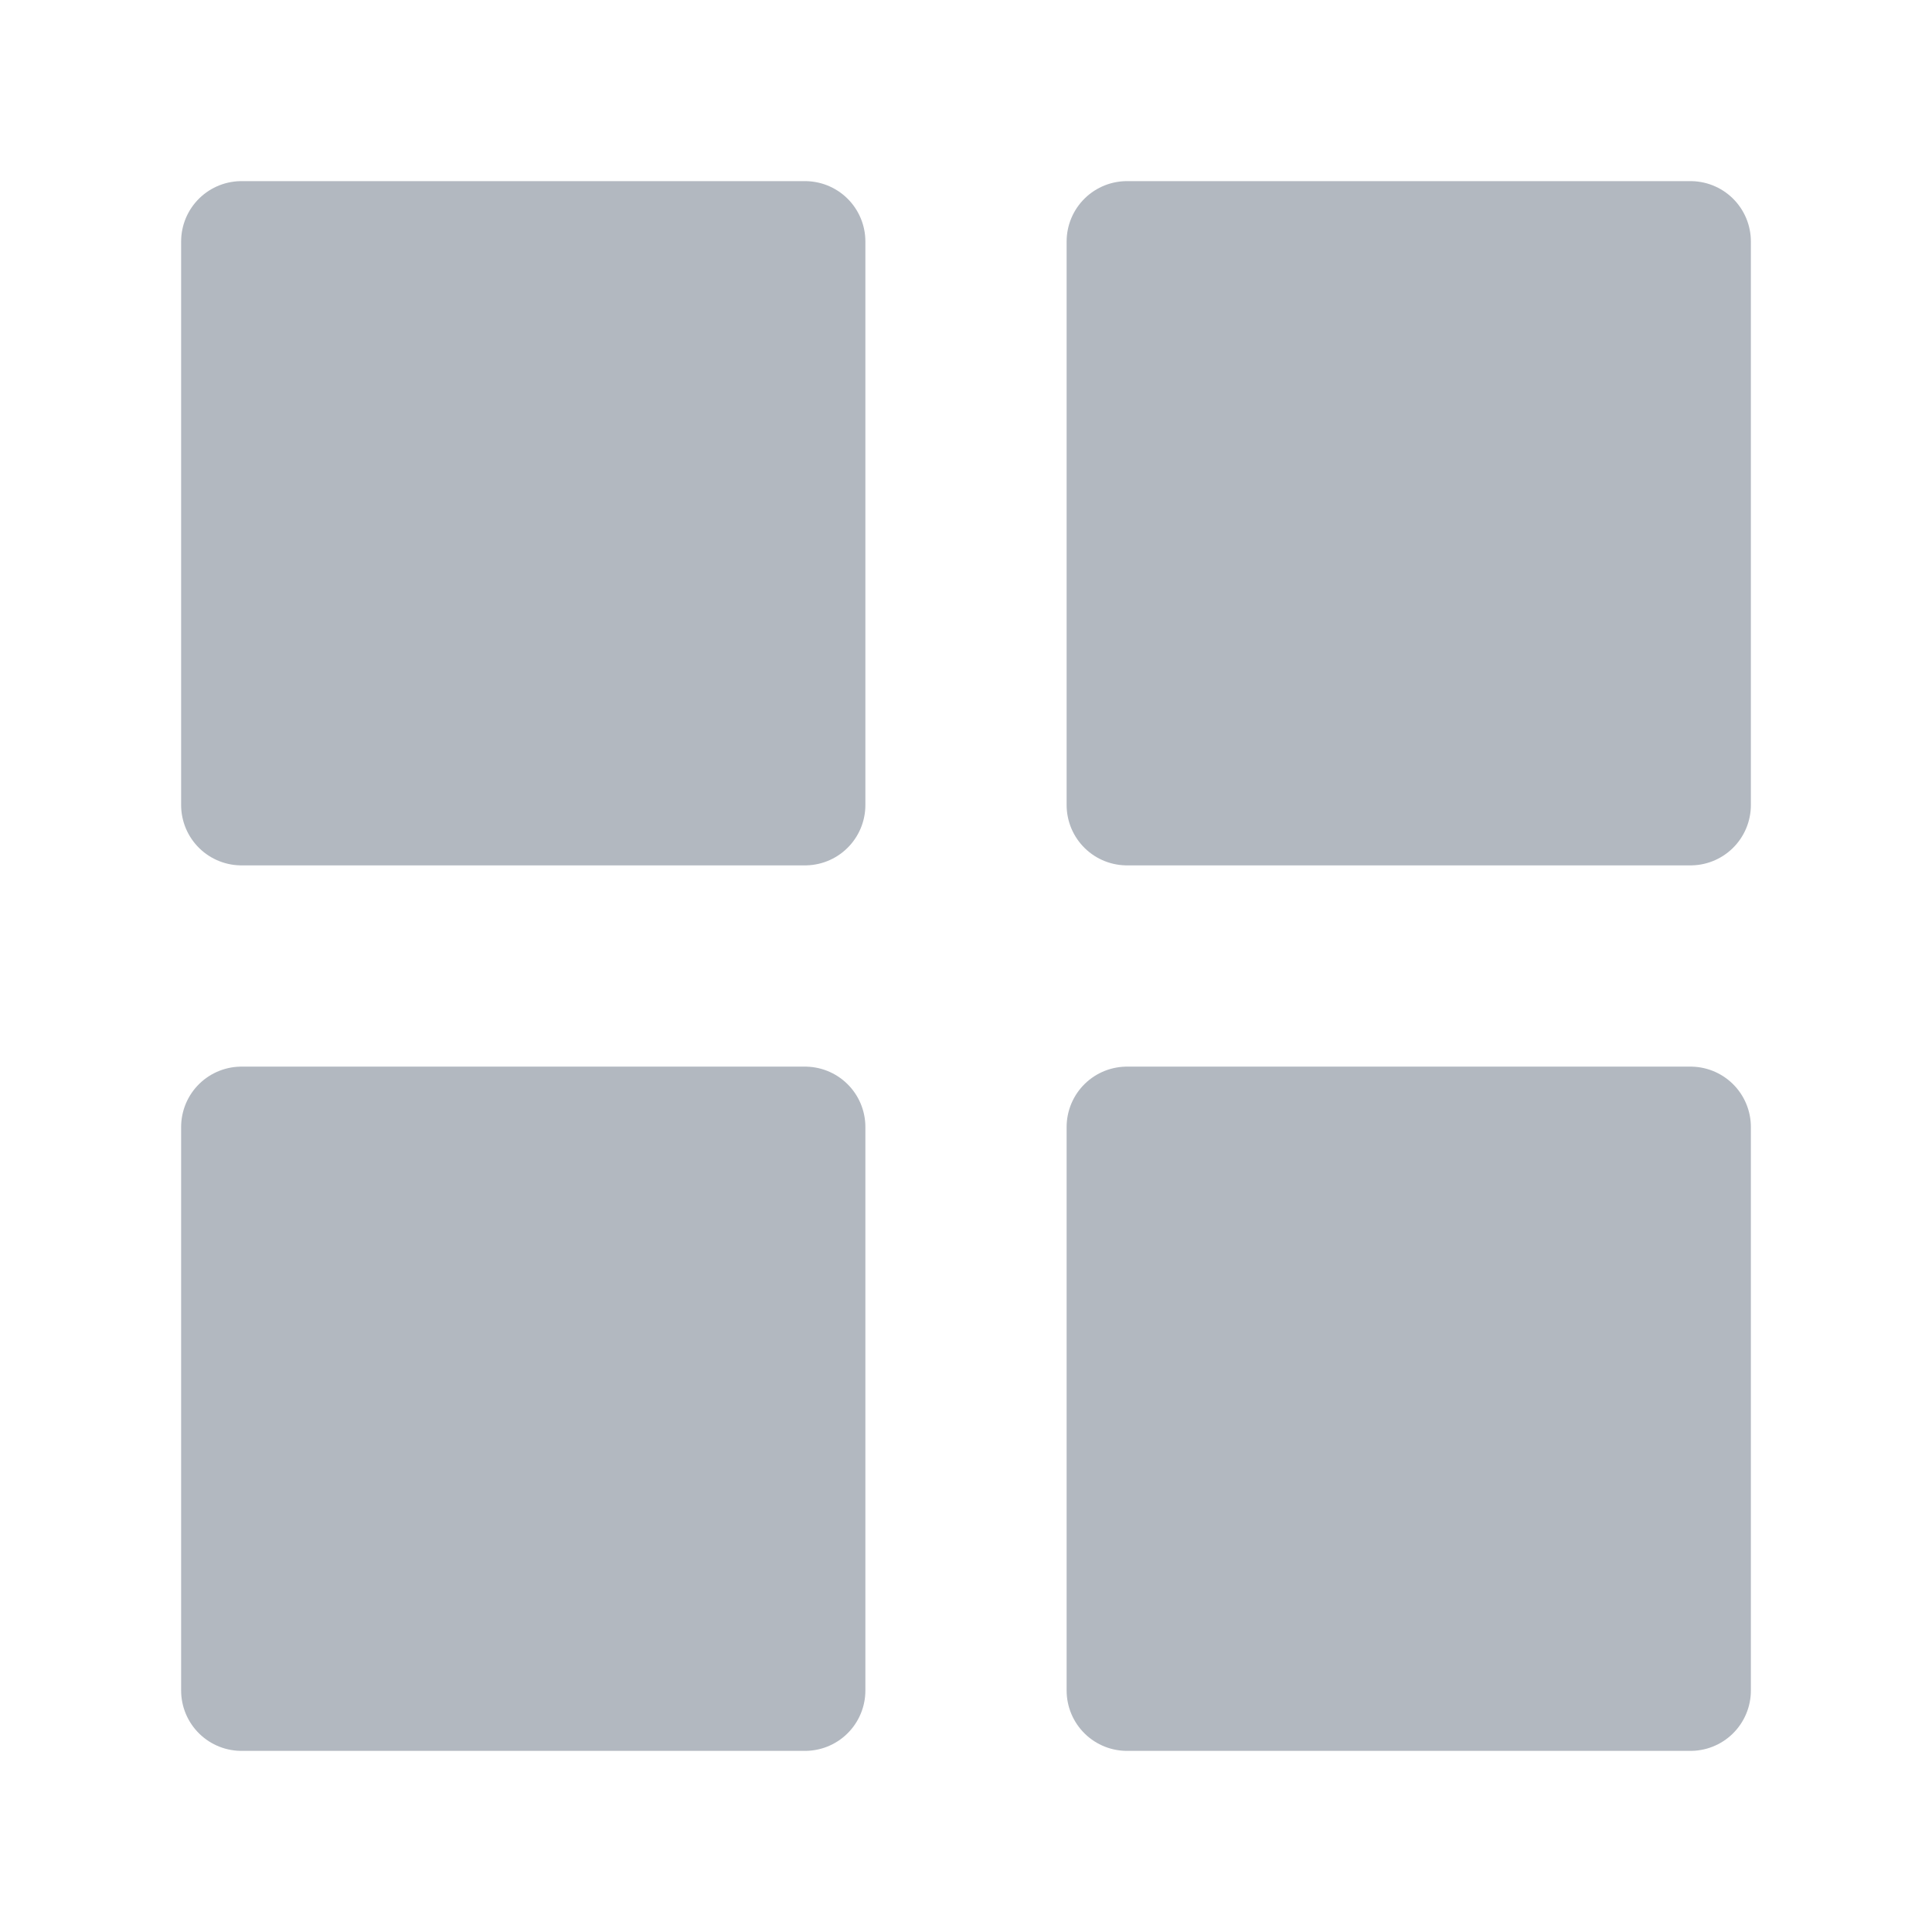
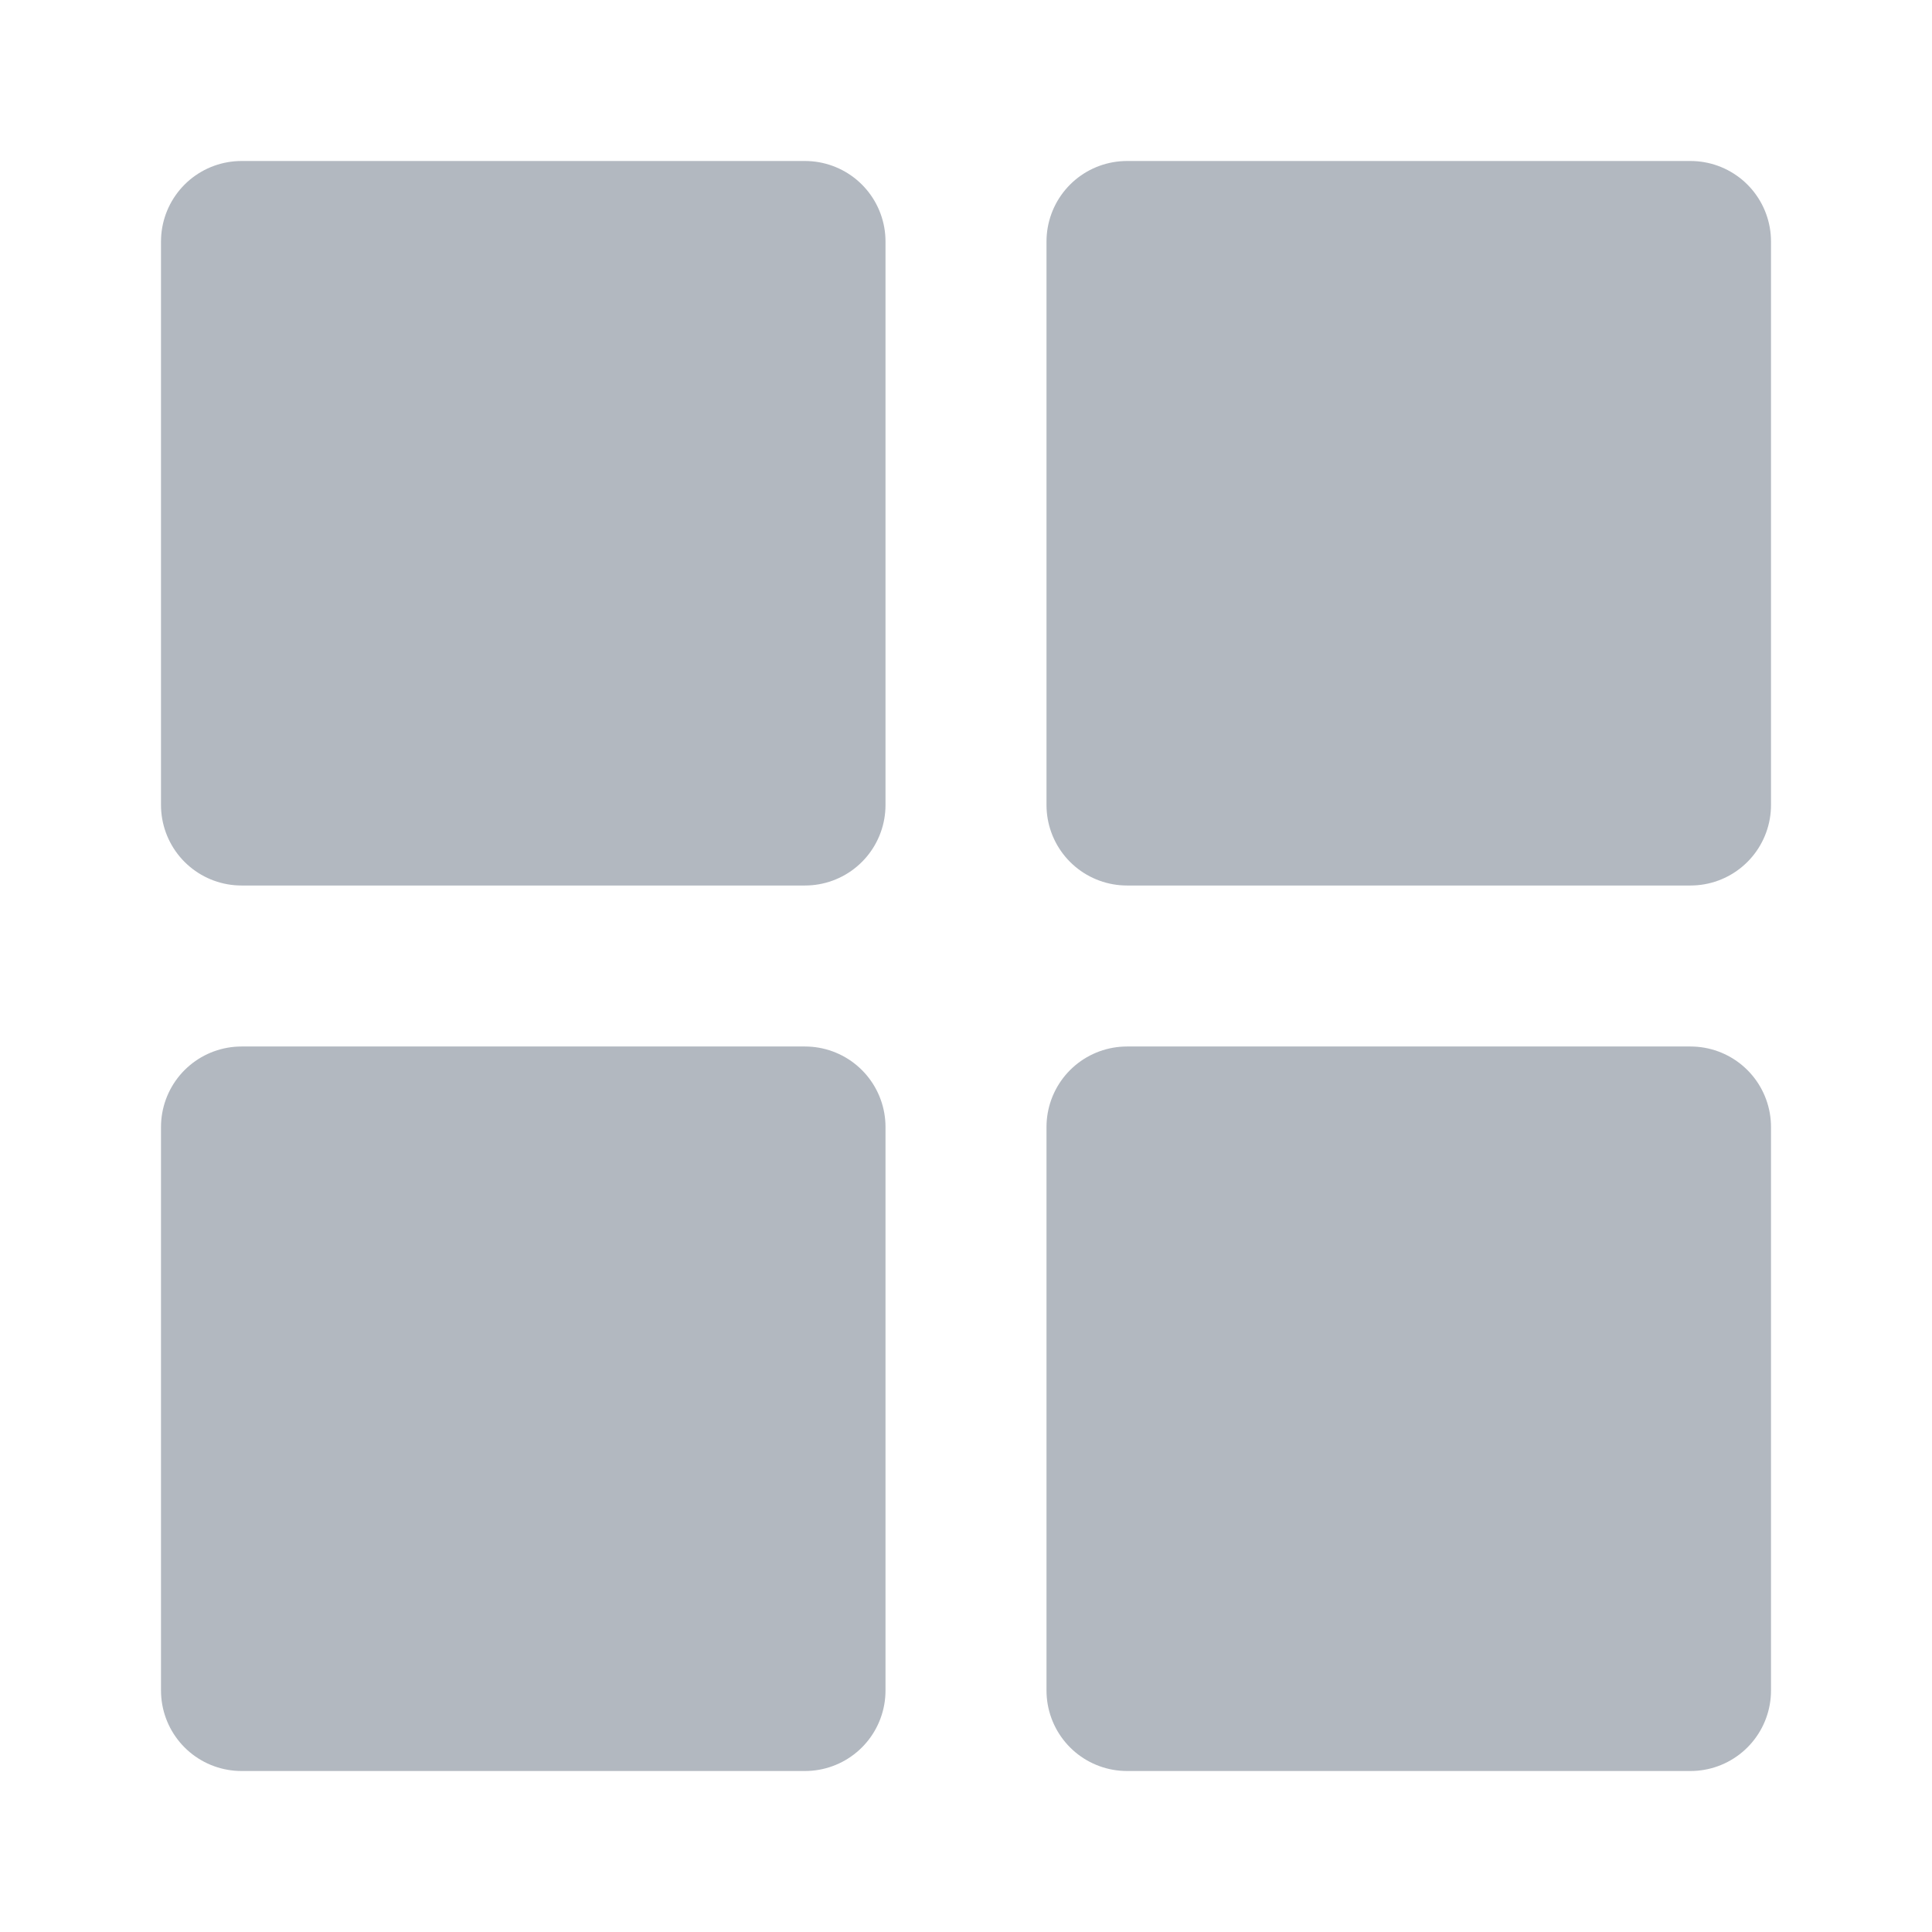
<svg xmlns="http://www.w3.org/2000/svg" width="24" height="24" viewBox="0 0 24 24" fill="none">
-   <path d="M10 3H3V10H10V3Z" fill="#B2B8C0" stroke="#B2B8C0" stroke-width="1.5" stroke-linecap="round" stroke-linejoin="round" />
-   <path d="M21 3H14V10H21V3Z" fill="#B2B8C0" stroke="#B2B8C0" stroke-width="1.5" stroke-linecap="round" stroke-linejoin="round" />
-   <path d="M21 14H14V21H21V14Z" fill="#B2B8C0" stroke="#B2B8C0" stroke-width="1.5" stroke-linecap="round" stroke-linejoin="round" />
-   <path d="M10 14H3V21H10V14Z" fill="#B2B8C0" stroke="#B2B8C0" stroke-width="1.5" stroke-linecap="round" stroke-linejoin="round" />
+   <path d="M10 3H3V10H10V3Z" fill="#b2b8c0" stroke="#b2b8c0" stroke-width="2" stroke-linecap="round" stroke-linejoin="round" />
+   <path d="M21 3H14V10H21V3Z" fill="#b2b8c0" stroke="#b2b8c0" stroke-width="2" stroke-linecap="round" stroke-linejoin="round" />
+   <path d="M21 14H14V21H21V14Z" fill="#b2b8c0" stroke="#b2b8c0" stroke-width="2" stroke-linecap="round" stroke-linejoin="round" />
+   <path d="M10 14H3V21H10V14Z" fill="#b2b8c0" stroke="#b2b8c0" stroke-width="2" stroke-linecap="round" stroke-linejoin="round" />
</svg>
